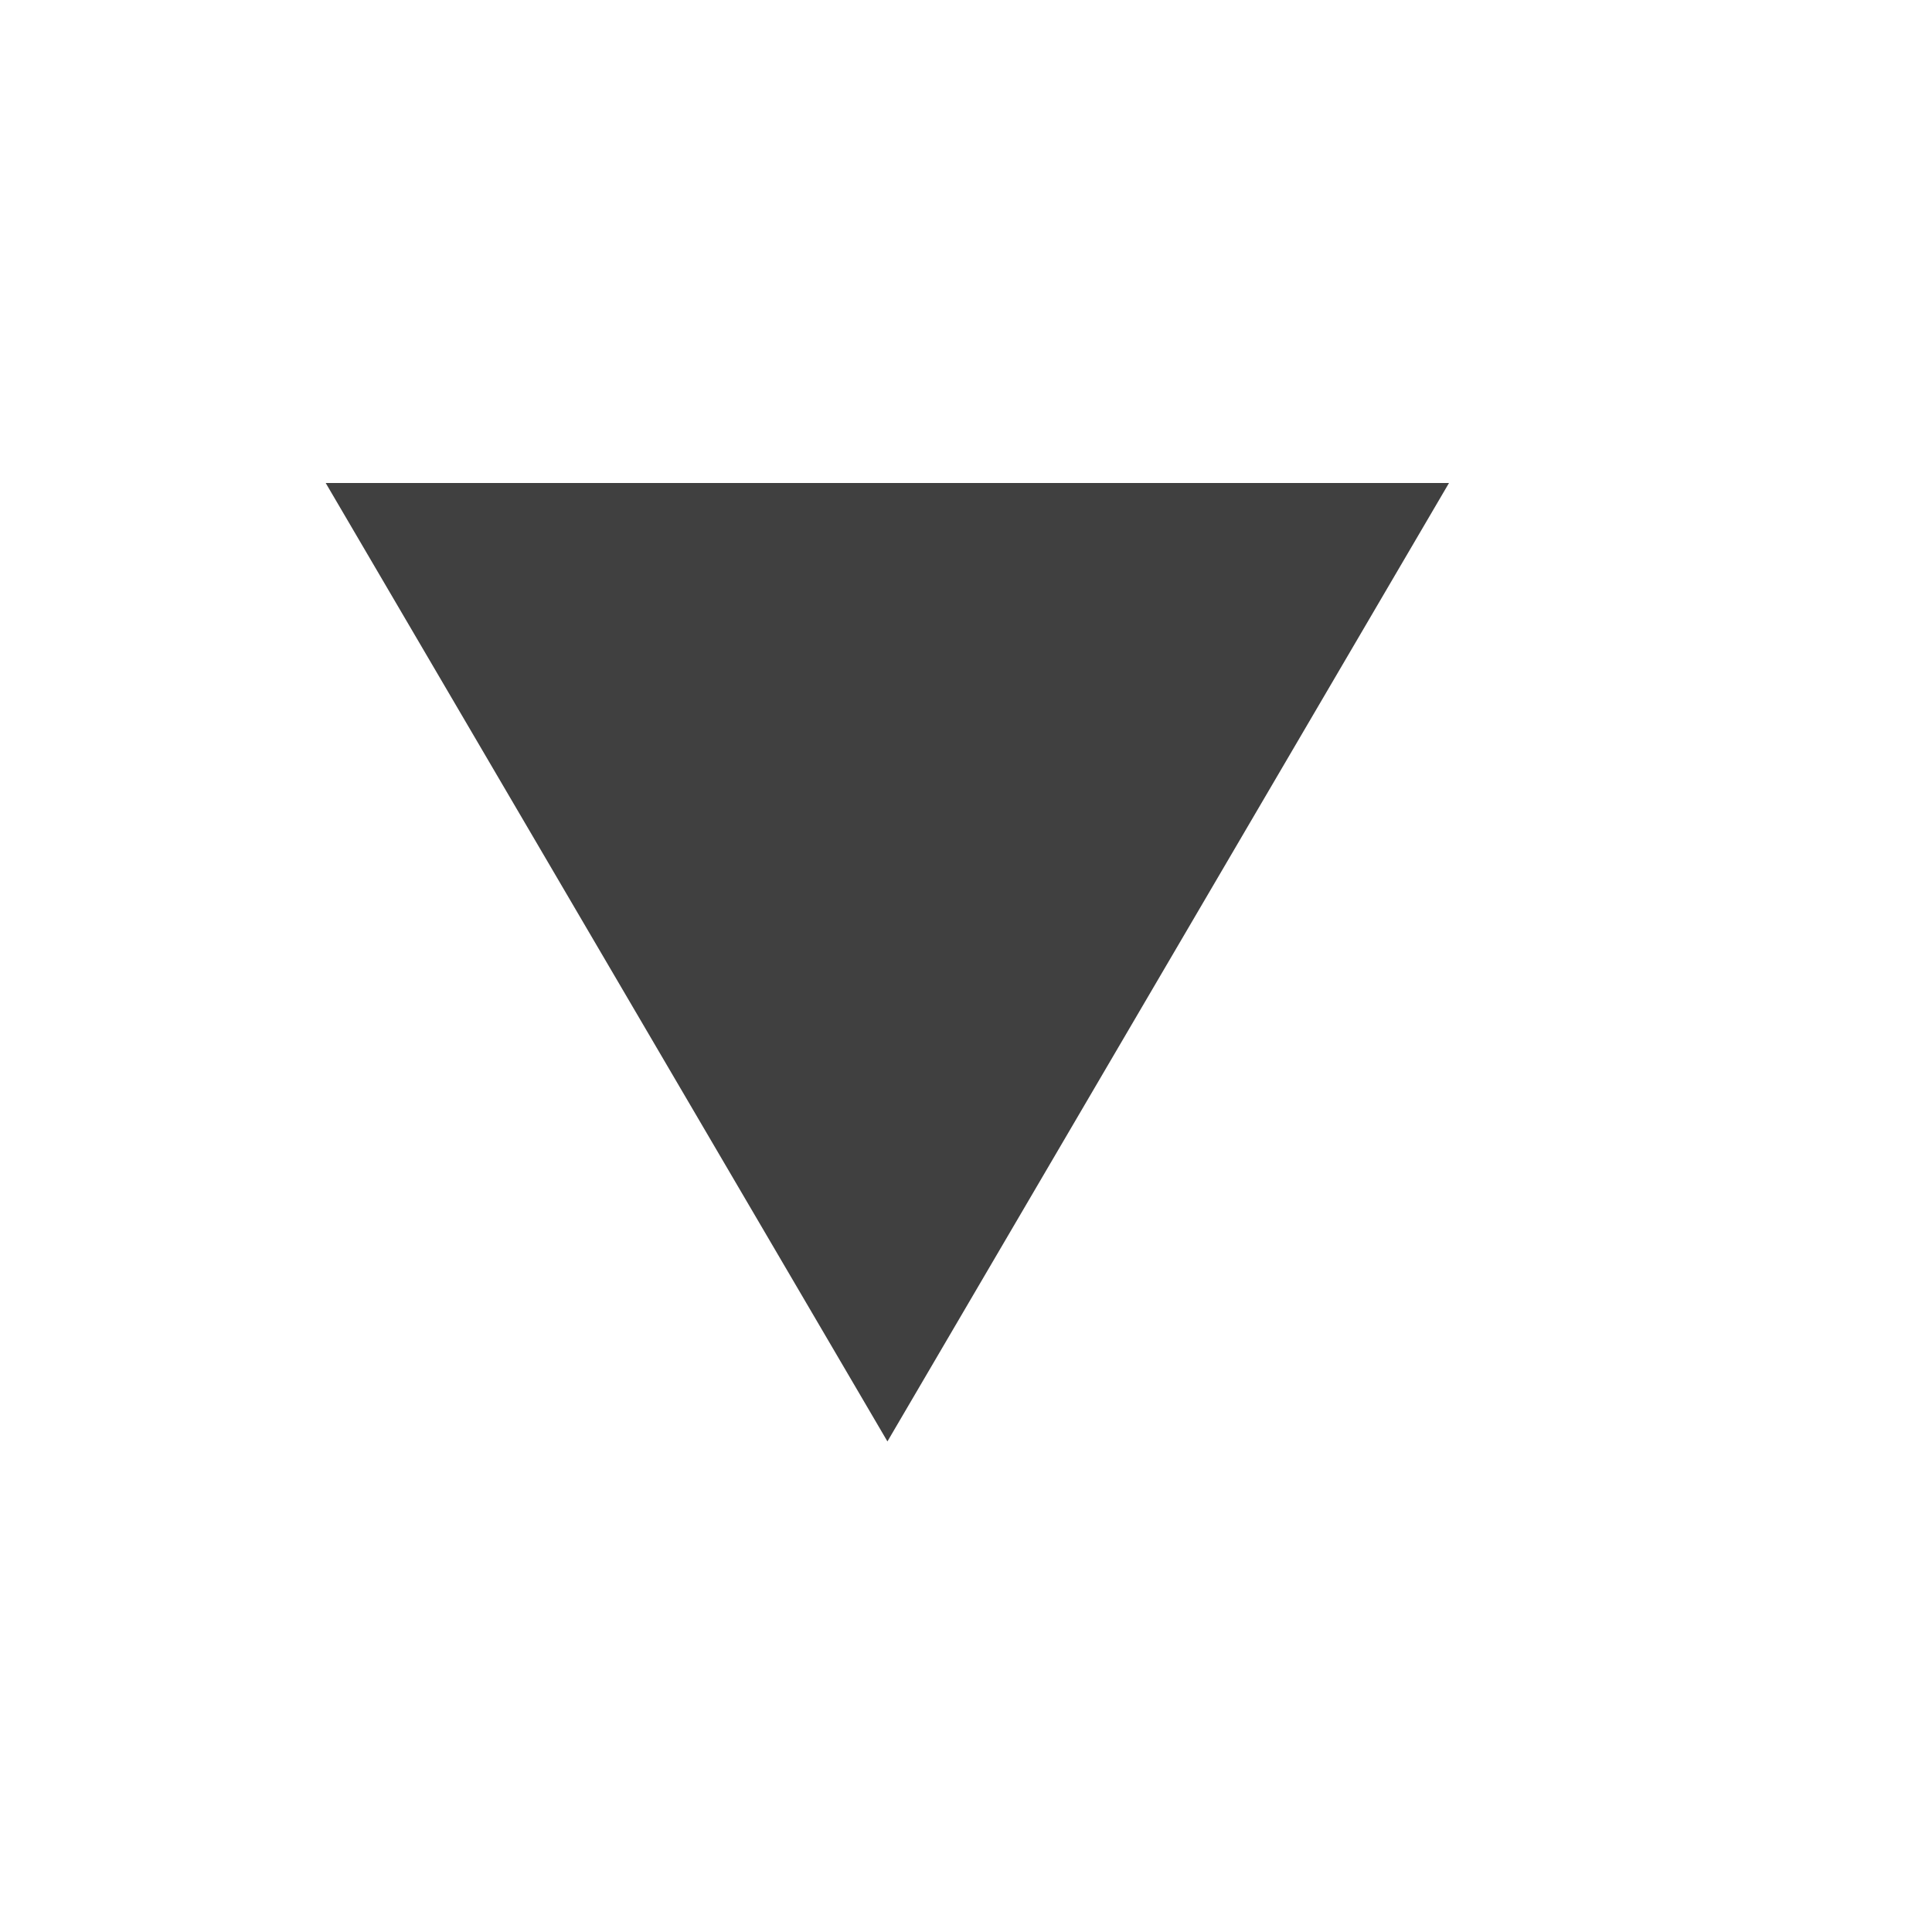
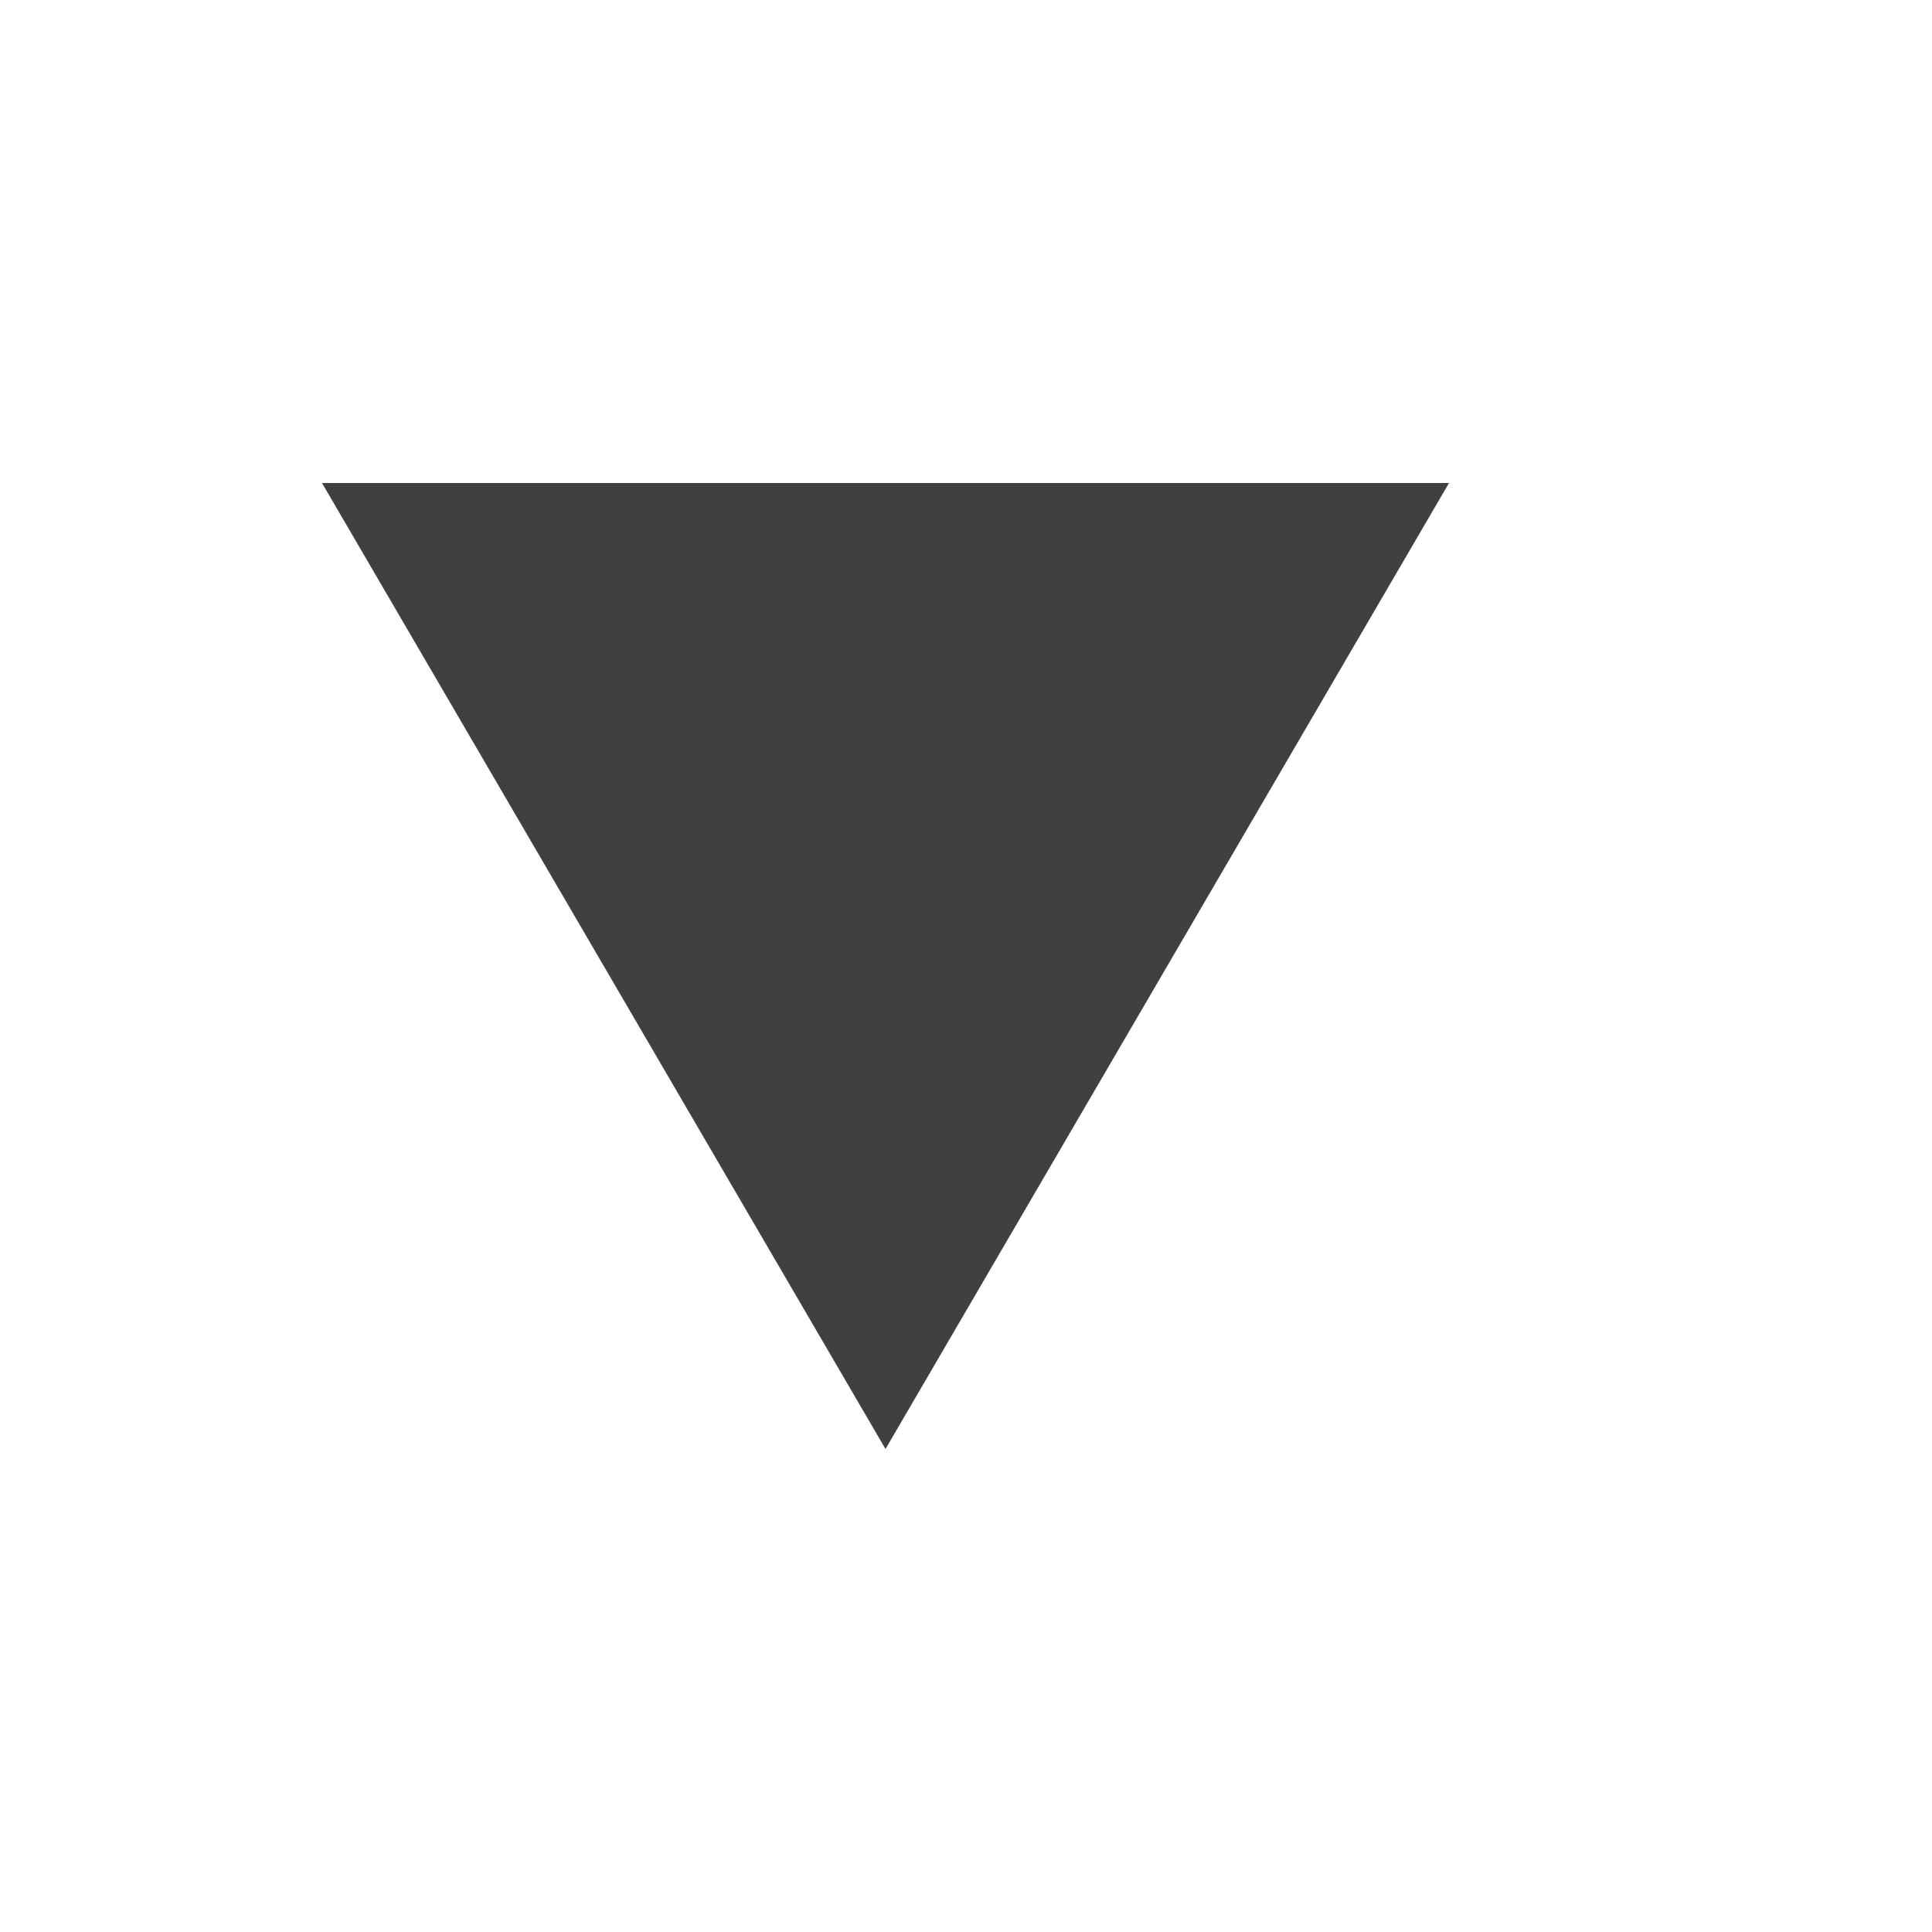
- <svg xmlns="http://www.w3.org/2000/svg" version="1.1" x="0px" y="0px" width="12px" height="12px" viewBox="0 0 12 12" style="enable-background:new 0 0 12 12;" xml:space="preserve">
+ <svg xmlns="http://www.w3.org/2000/svg" version="1.1" x="0px" y="0px" width="12px" height="12px" viewBox="0 0 12 12">
  <g id="down" style="opacity:0.75;">
-     <polygon id="arrow" style="fill-rule:evenodd;clip-rule:evenodd;" points="2.023,3 5.512,8.953 9,3" />
+     <polygon id="arrow" points="2,3 5.5,9 9,3" />
  </g>
</svg>
